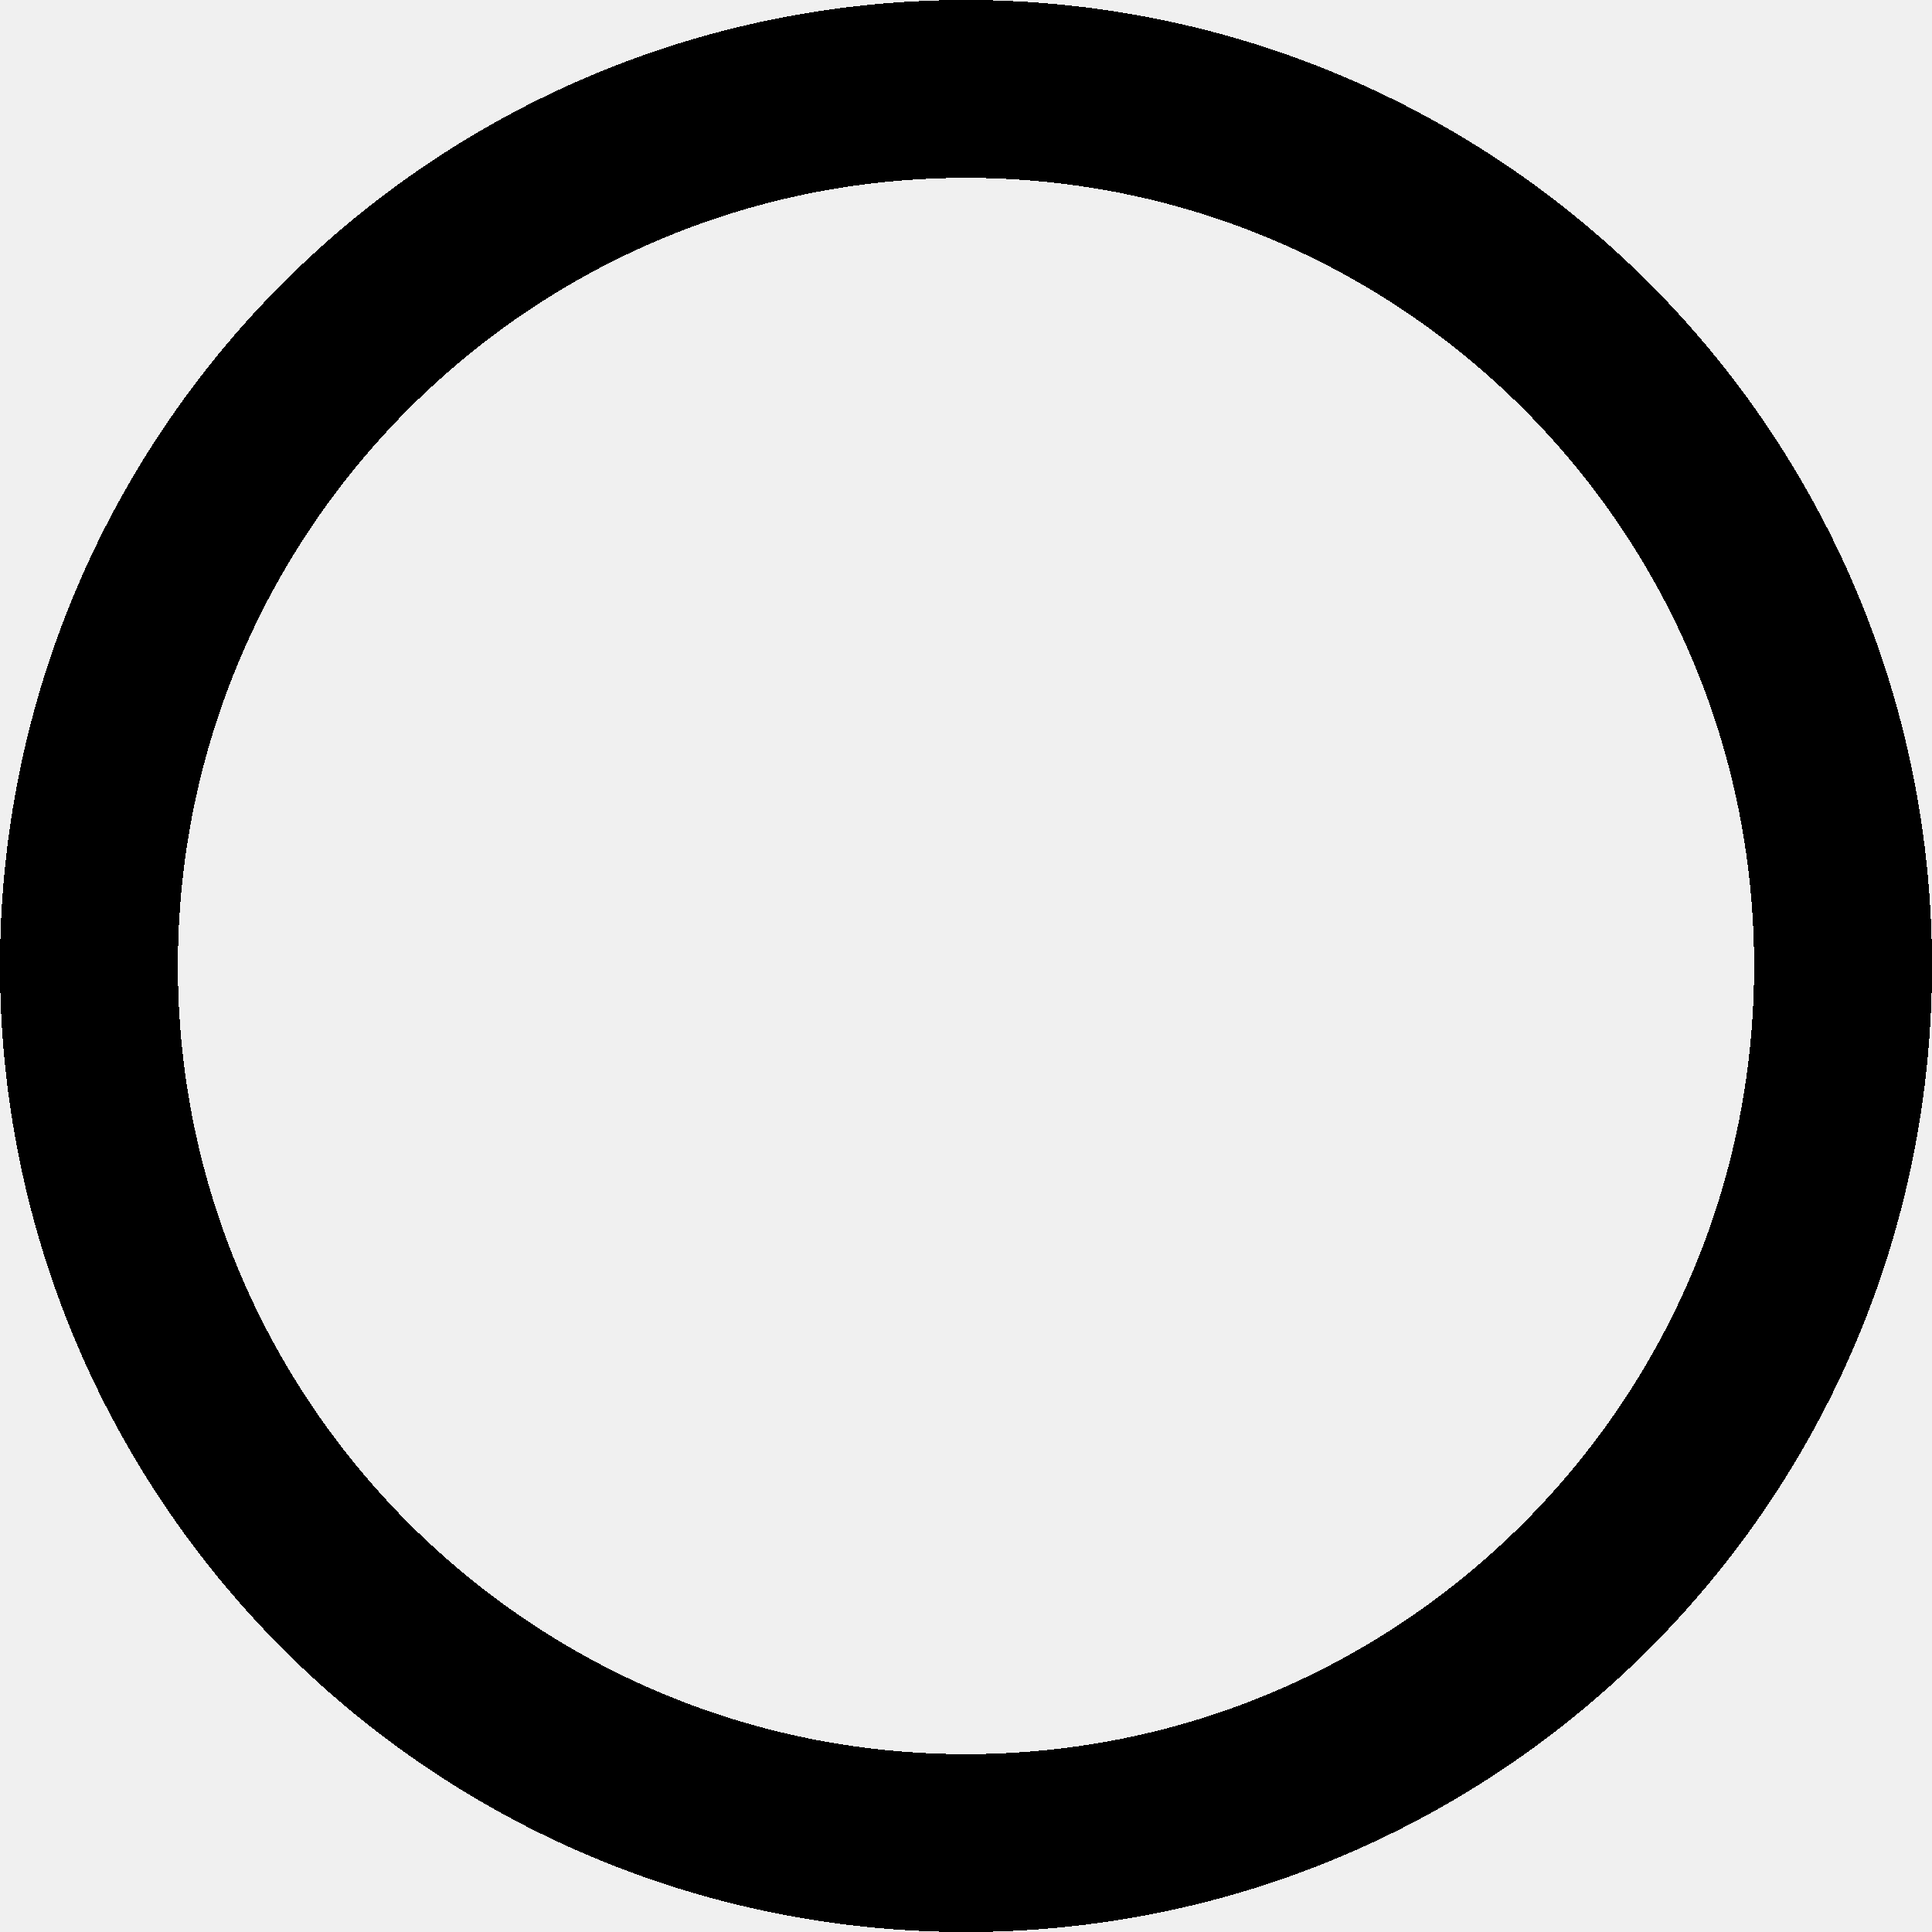
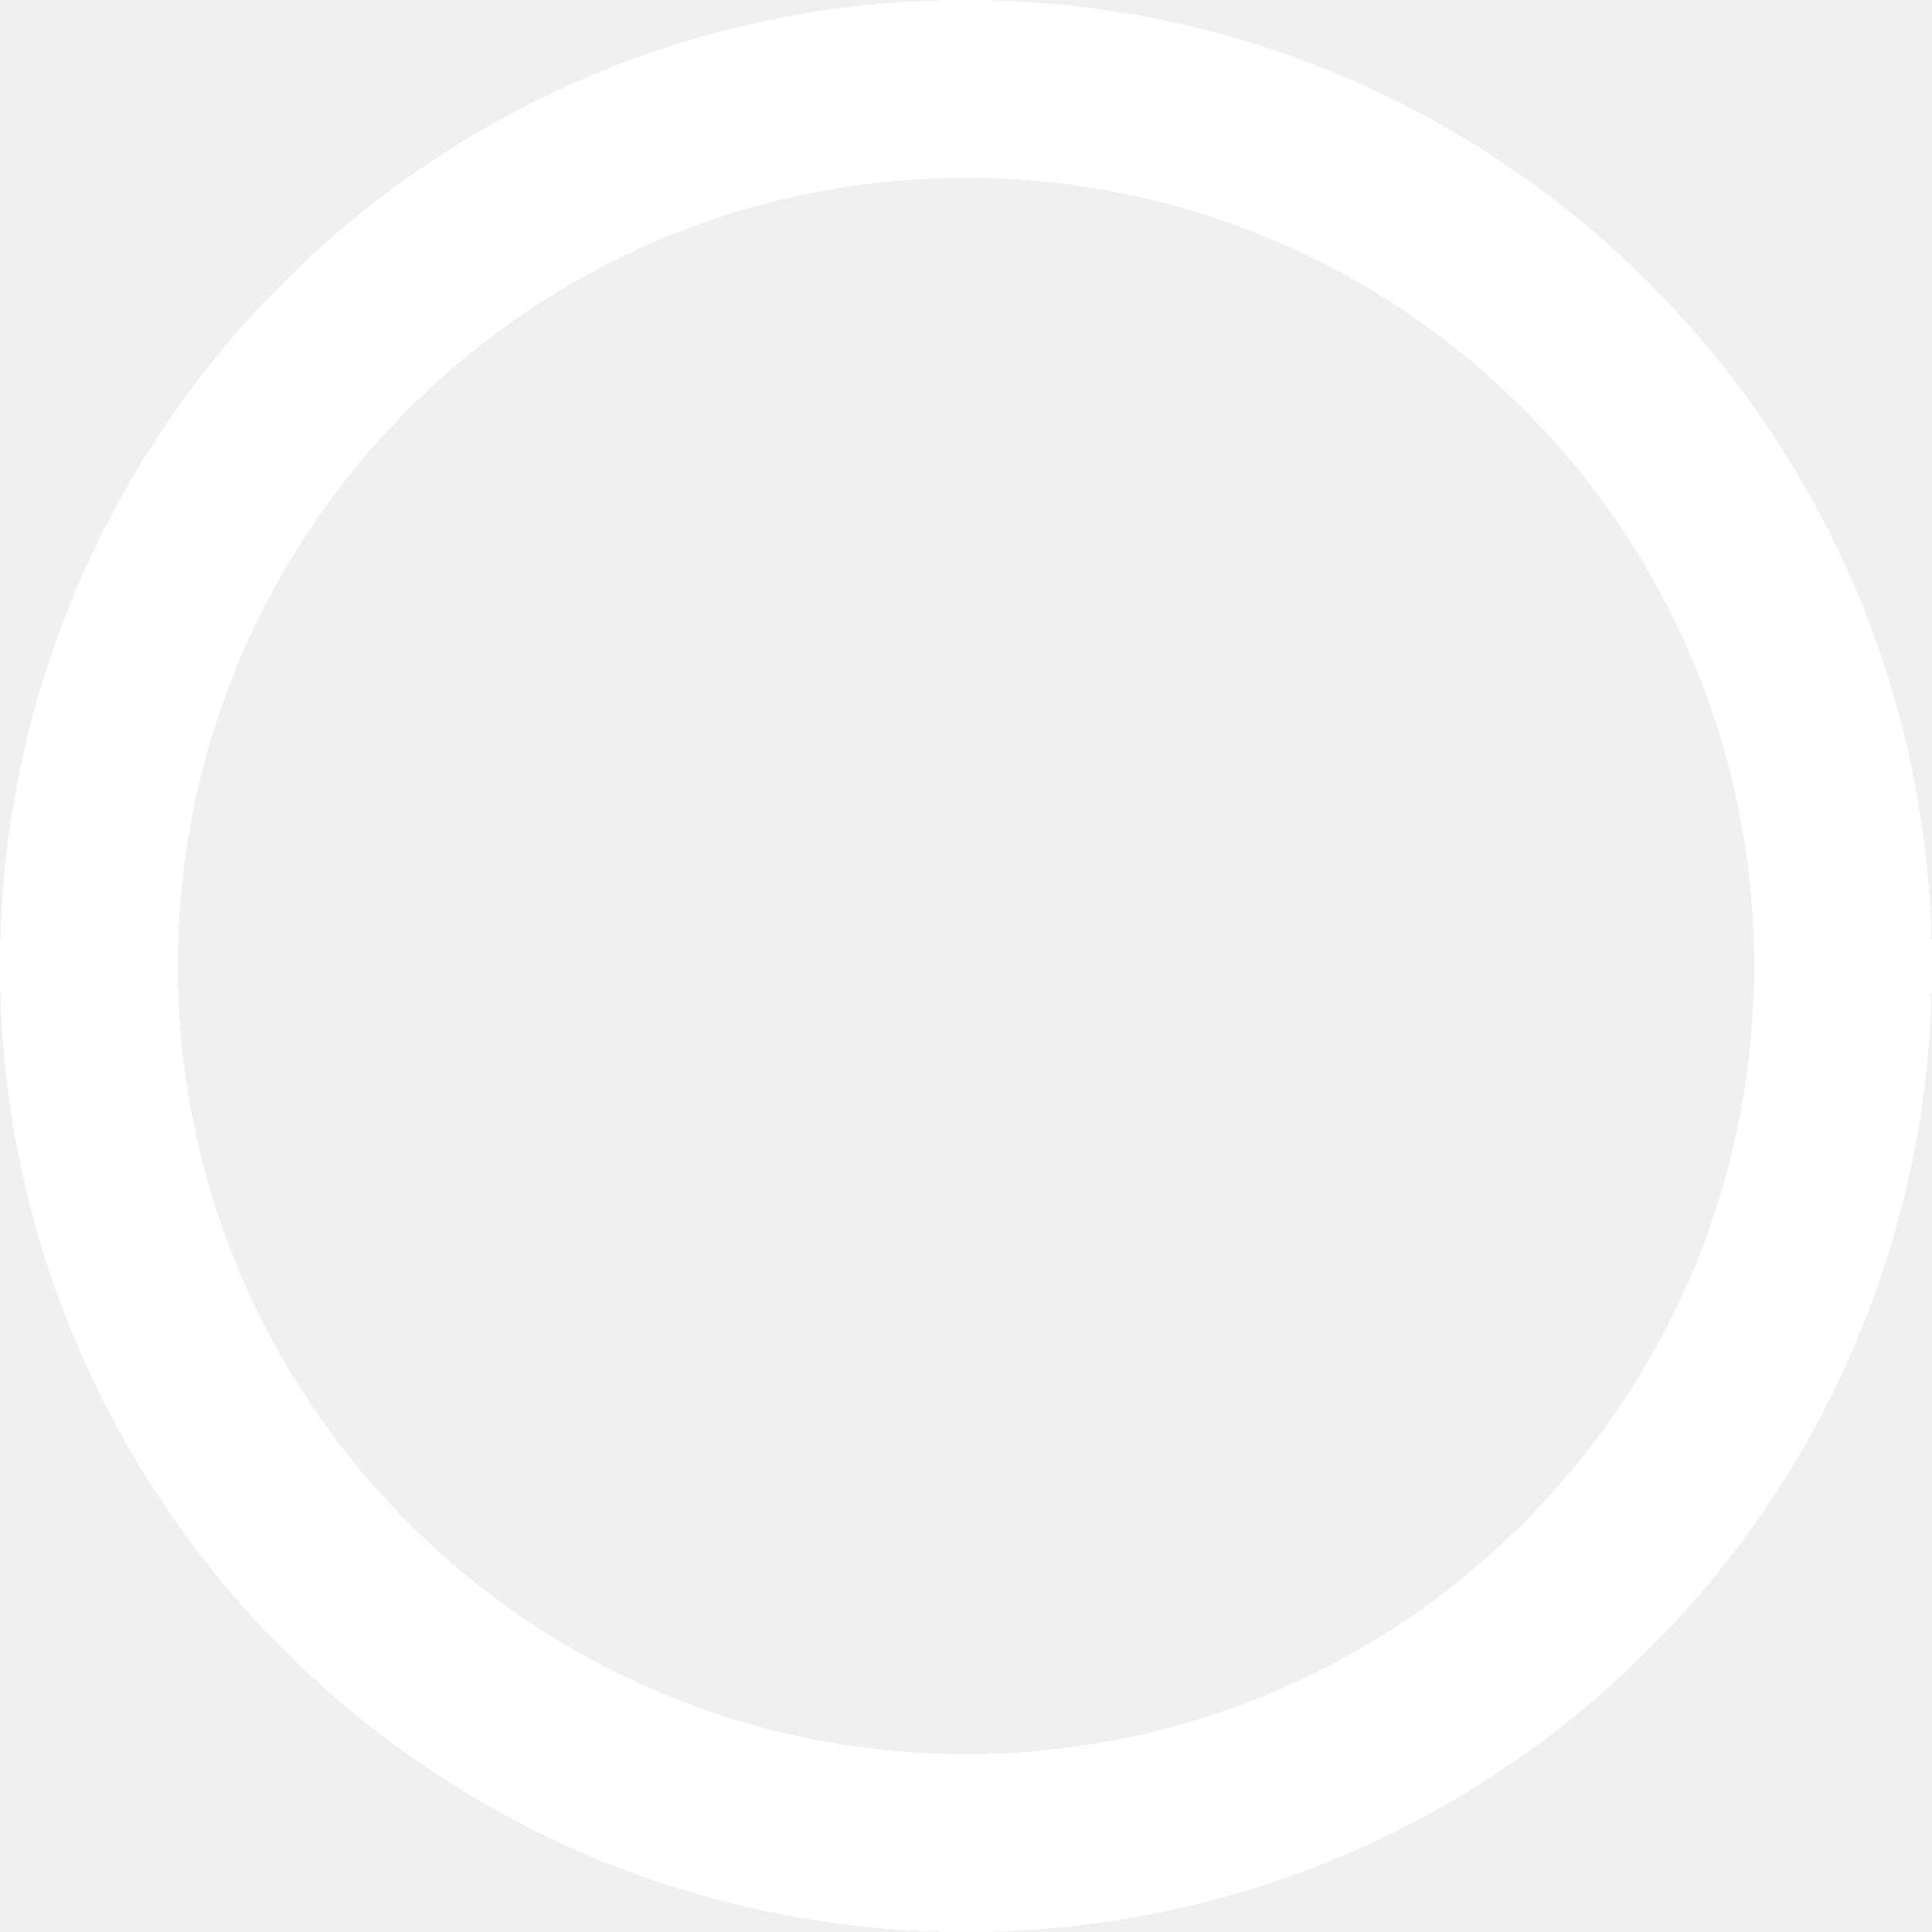
<svg xmlns="http://www.w3.org/2000/svg" width="100" height="100" viewBox="0 0 26.458 26.458" version="1.1" id="svg141" shape-rendering="crispEdges">
  <defs id="defs138" />
  <g id="layer1">
    <ellipse style="fill:#ffffff;fill-opacity:0;stroke-width:0.265" id="path1404" cx="4.455" cy="10.401" ry="1.873" rx="1.809" />
-     <ellipse style="fill:none;fill-opacity:1;stroke:#000000;stroke-width:2.436;stroke-linecap:round;stroke-linejoin:miter;stroke-miterlimit:4;stroke-dasharray:none;stroke-opacity:1" id="path2855" cx="-13.229" cy="-13.229" transform="scale(-1)" rx="12.011" ry="12.011" />
+     <ellipse style="fill:none;fill-opacity:1;stroke:#ffffff;stroke-width:2.436;stroke-linecap:round;stroke-linejoin:miter;stroke-miterlimit:4;stroke-dasharray:none;stroke-opacity:1" id="path2855" cx="-13.229" cy="-13.229" transform="scale(-1)" rx="12.011" ry="12.011" />
  </g>
</svg>
